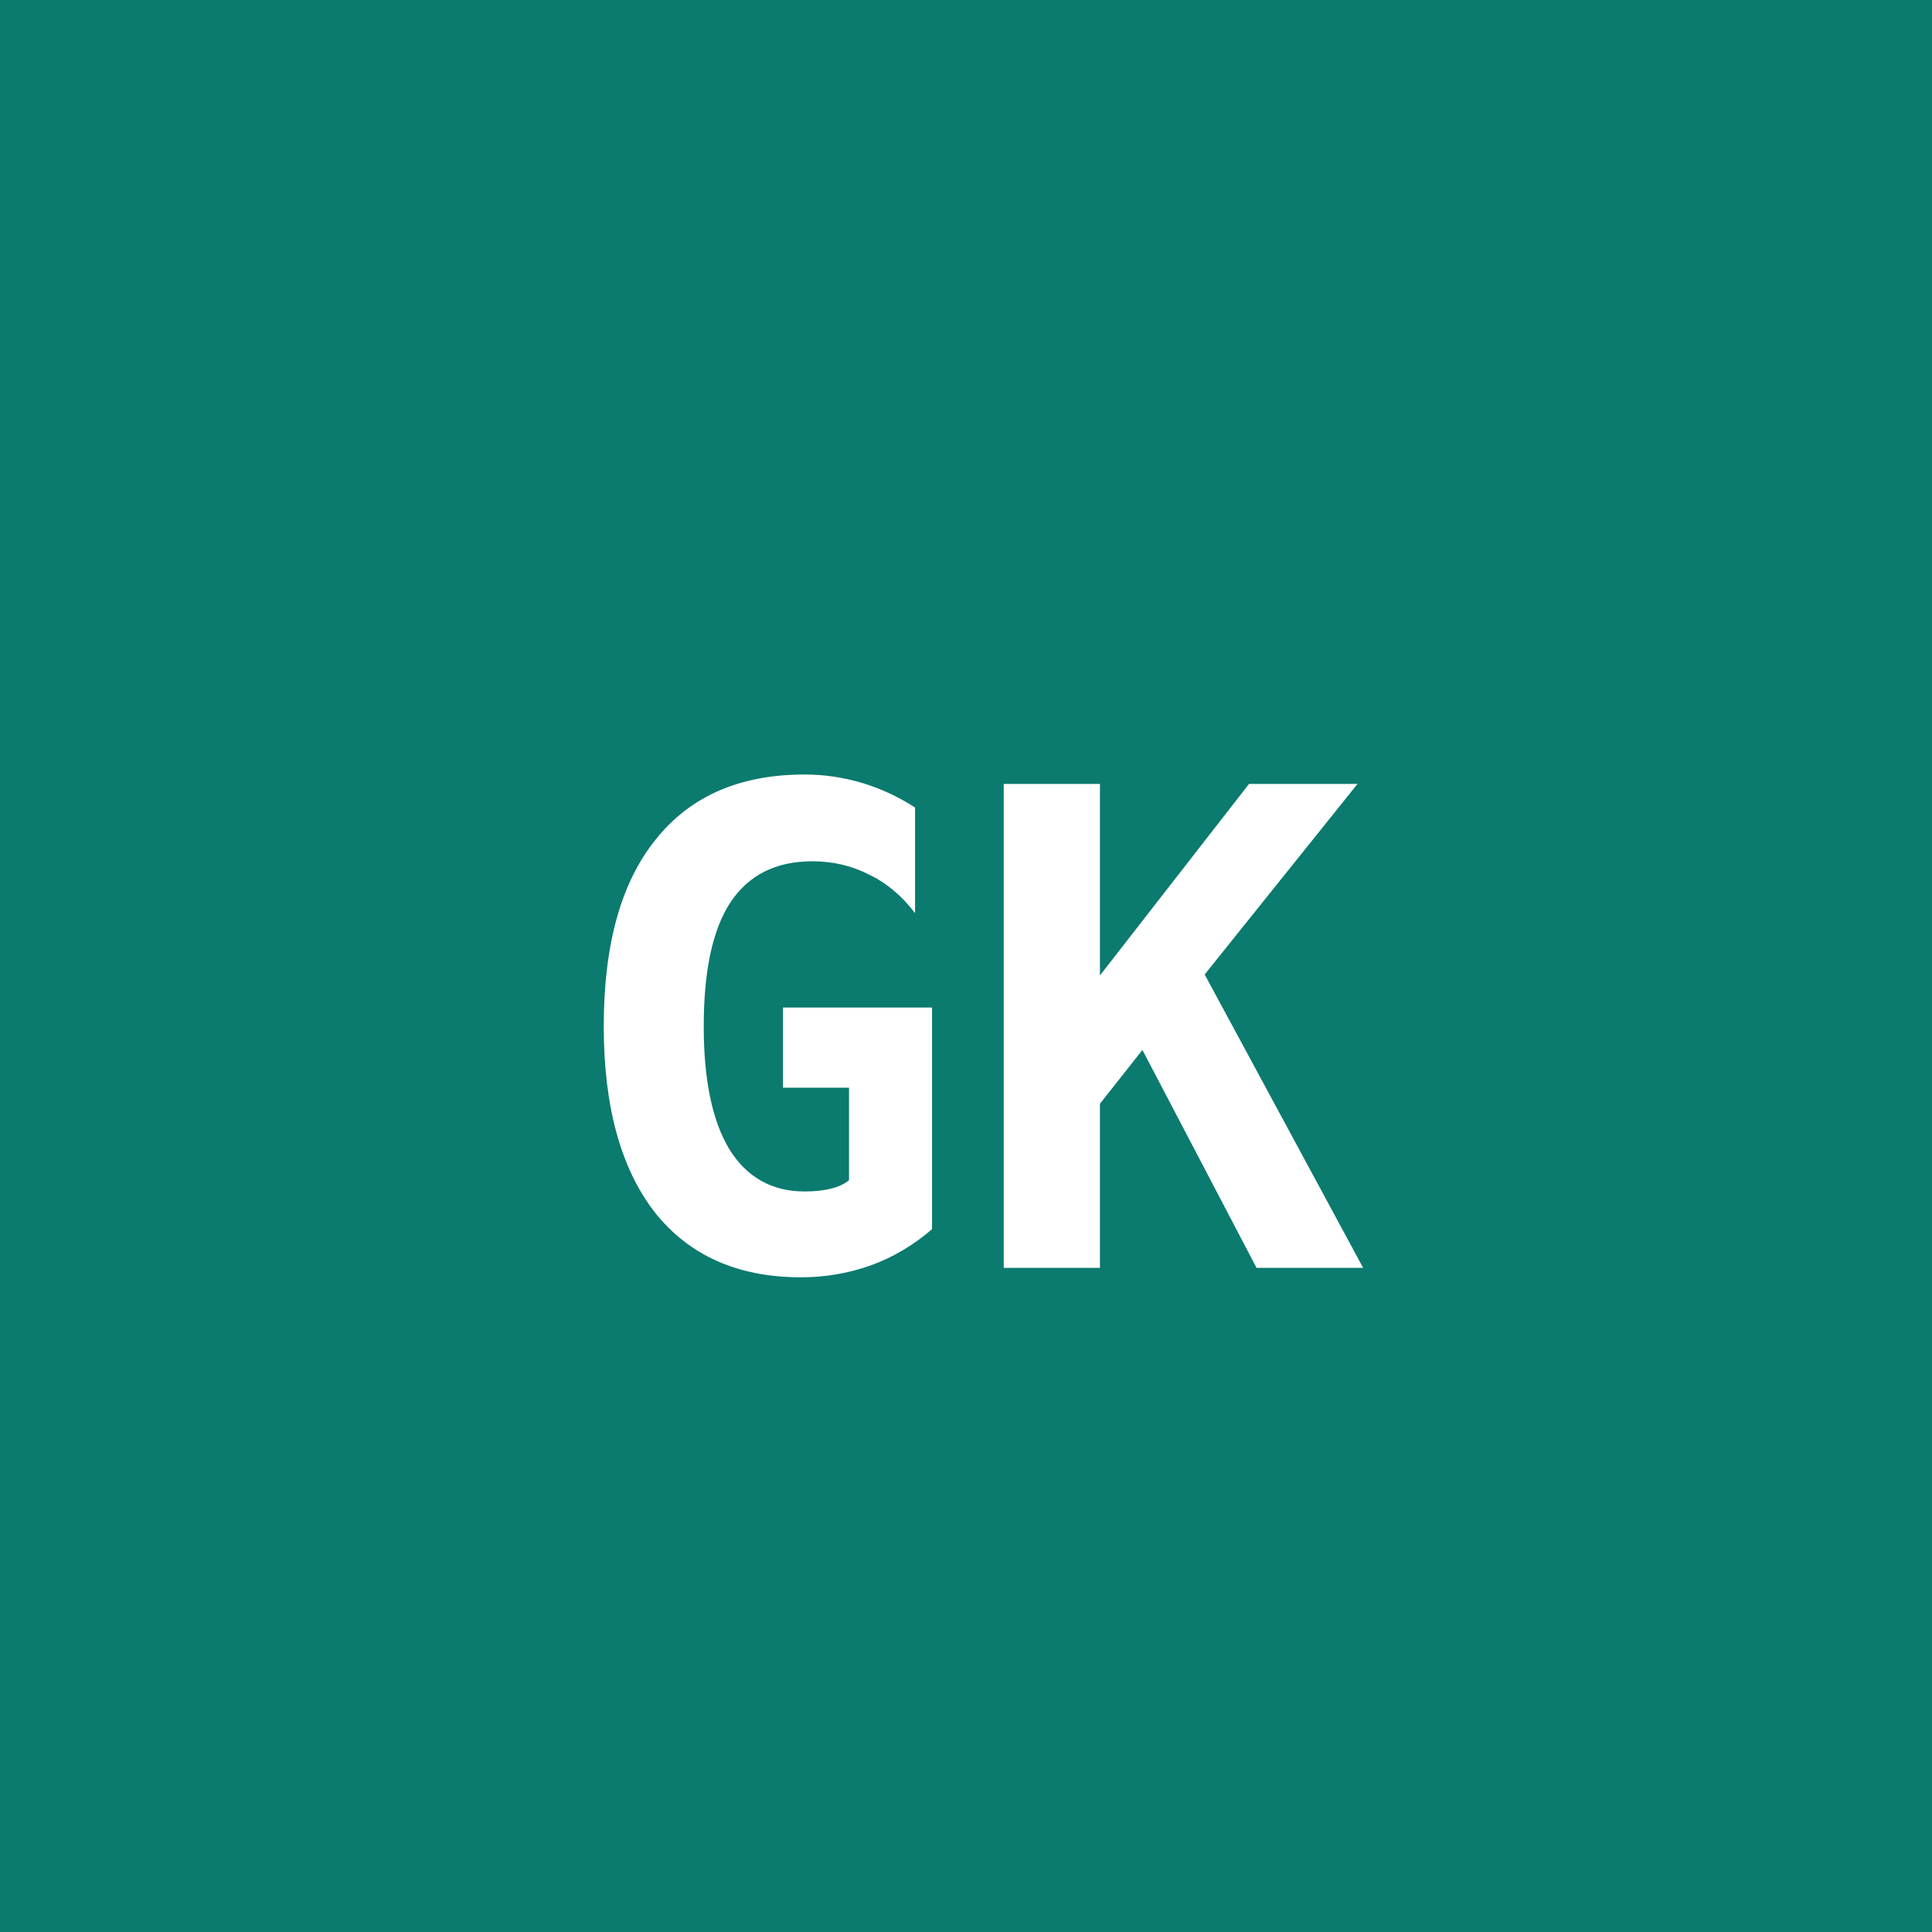
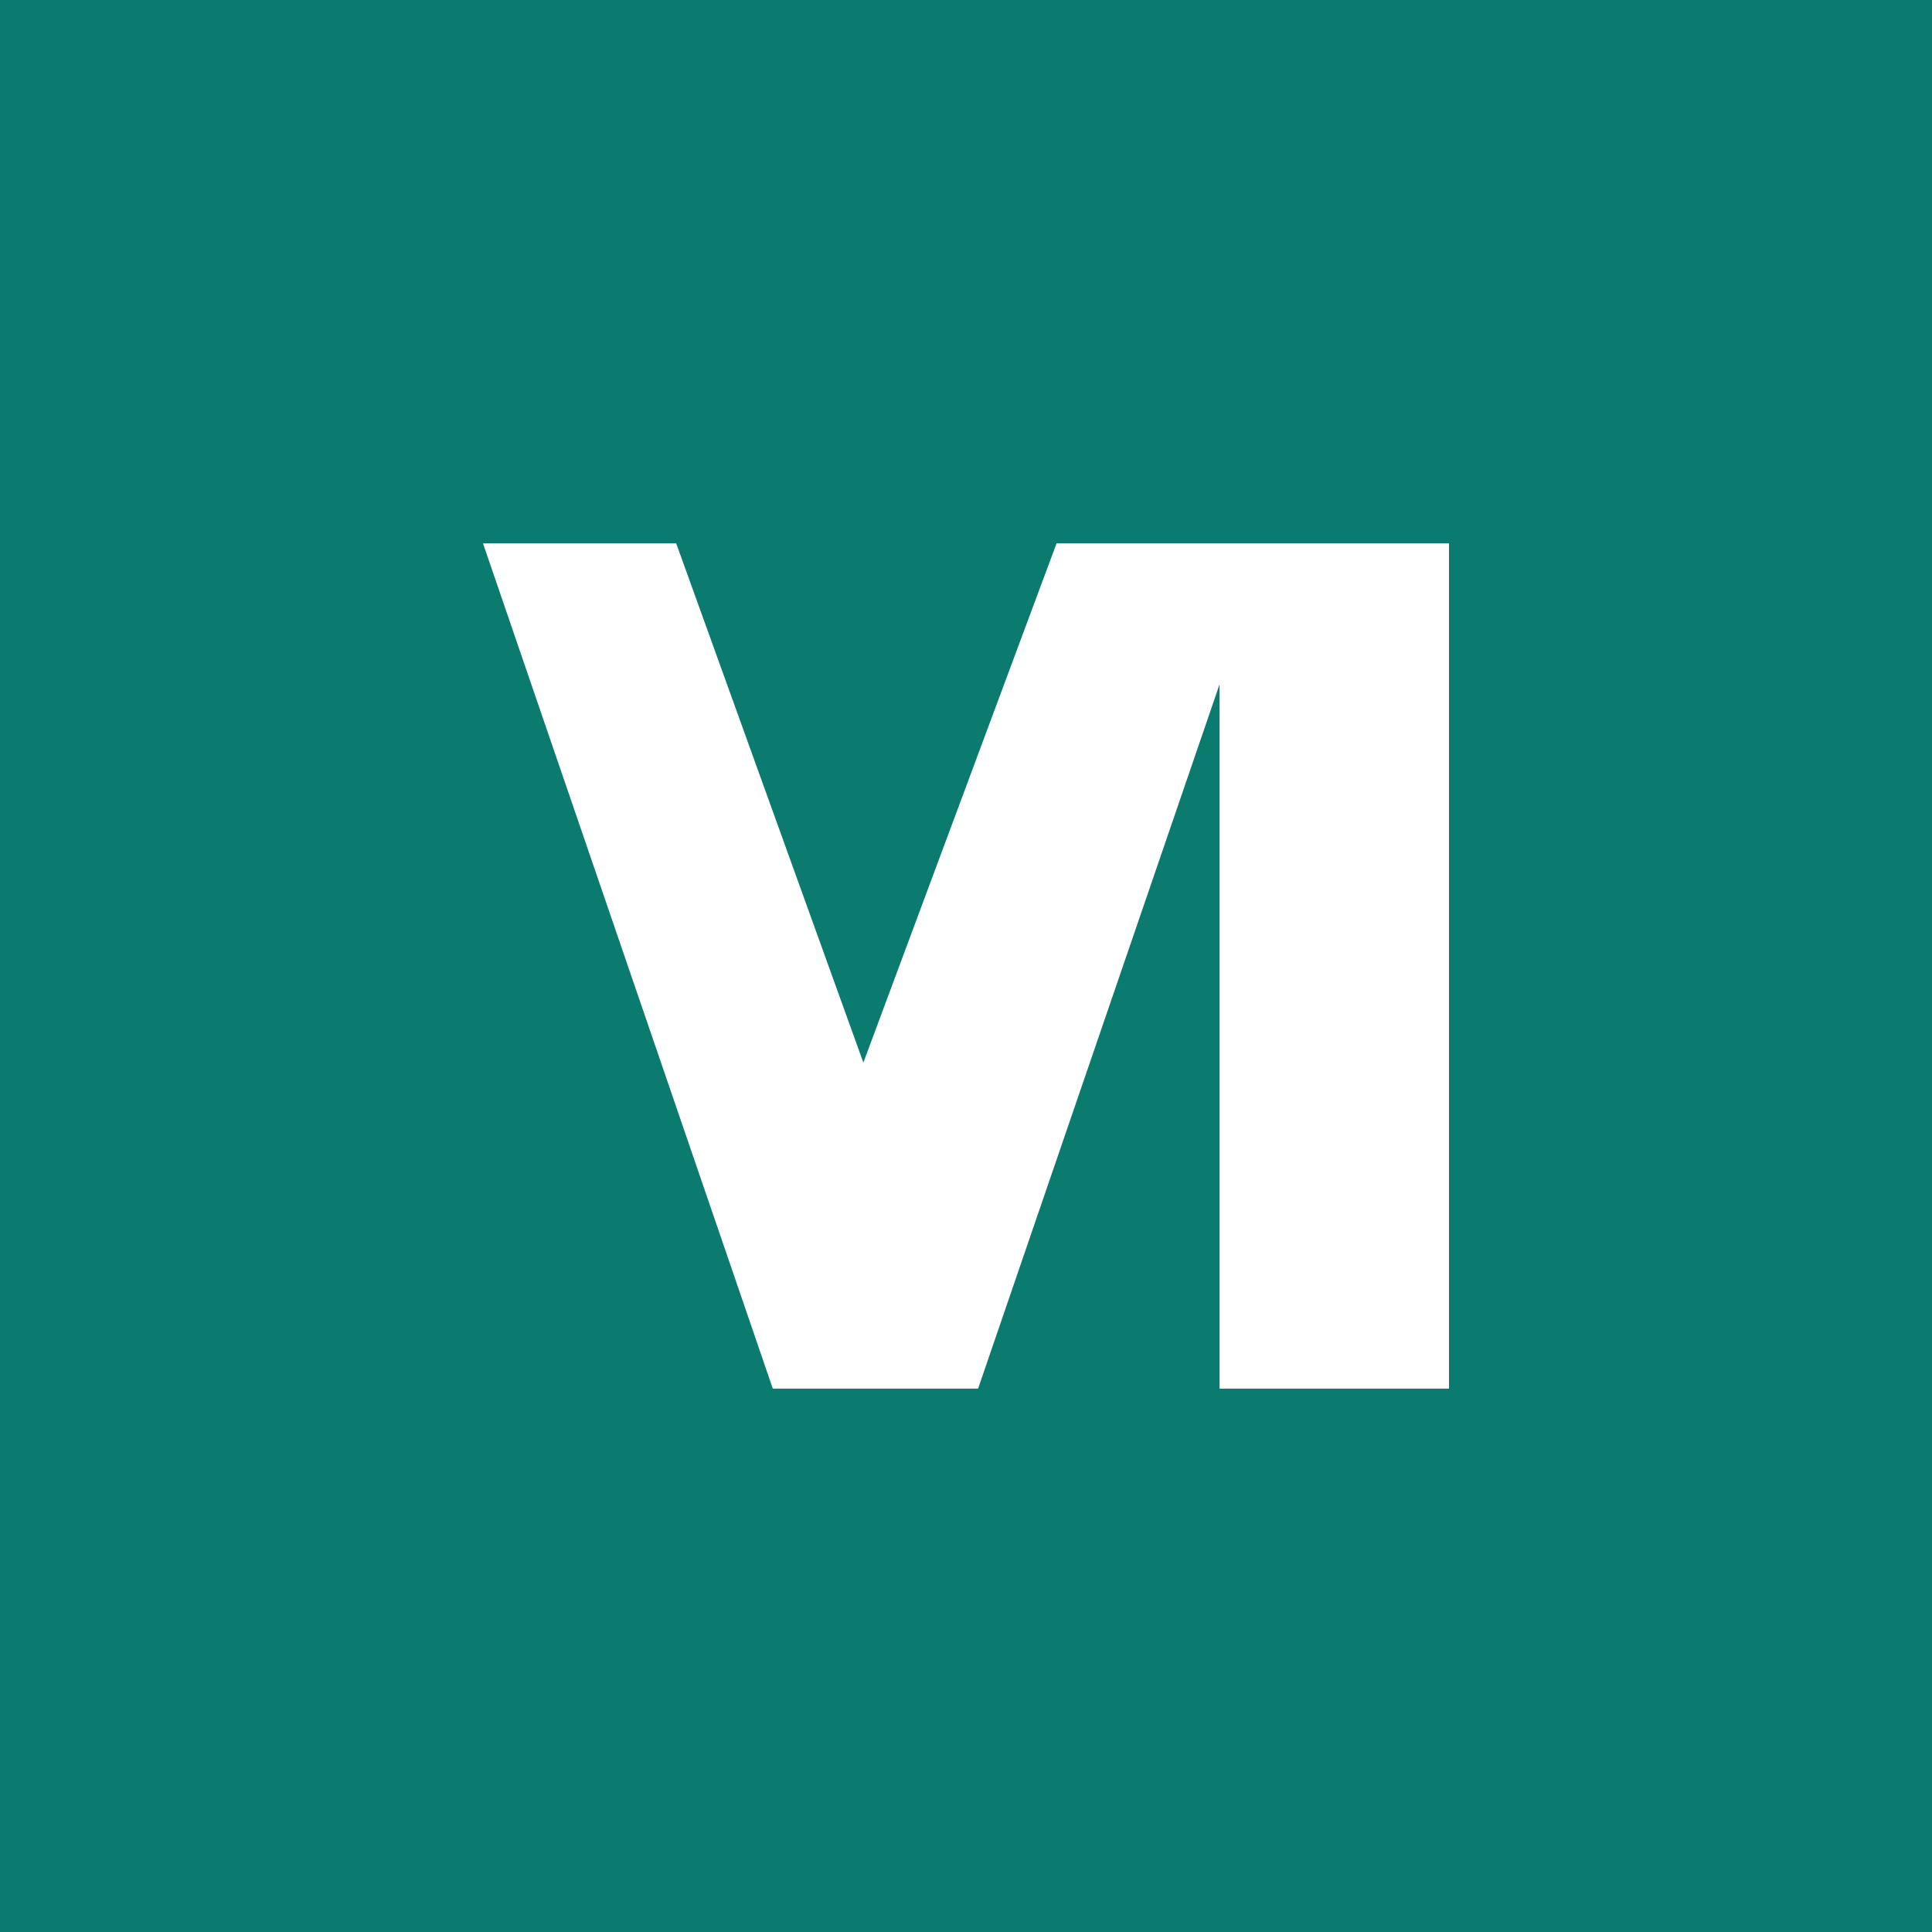
<svg xmlns="http://www.w3.org/2000/svg" viewBox="0 0 32 32" fill="none">
  <rect width="32" height="32" fill="#0b7a6f" />
-   <text x="16" y="21" text-anchor="middle" fill="#fff" font-family="ui-monospace, monospace" font-size="11" font-weight="700">GK</text>
+   <path fill="#fff" d="M8 9h3.2l3.1 8.6L17.5 9H21l-4.8 14h-3.4L8 9zm12.2 0H24v14h-3.8V9z" />
</svg>
